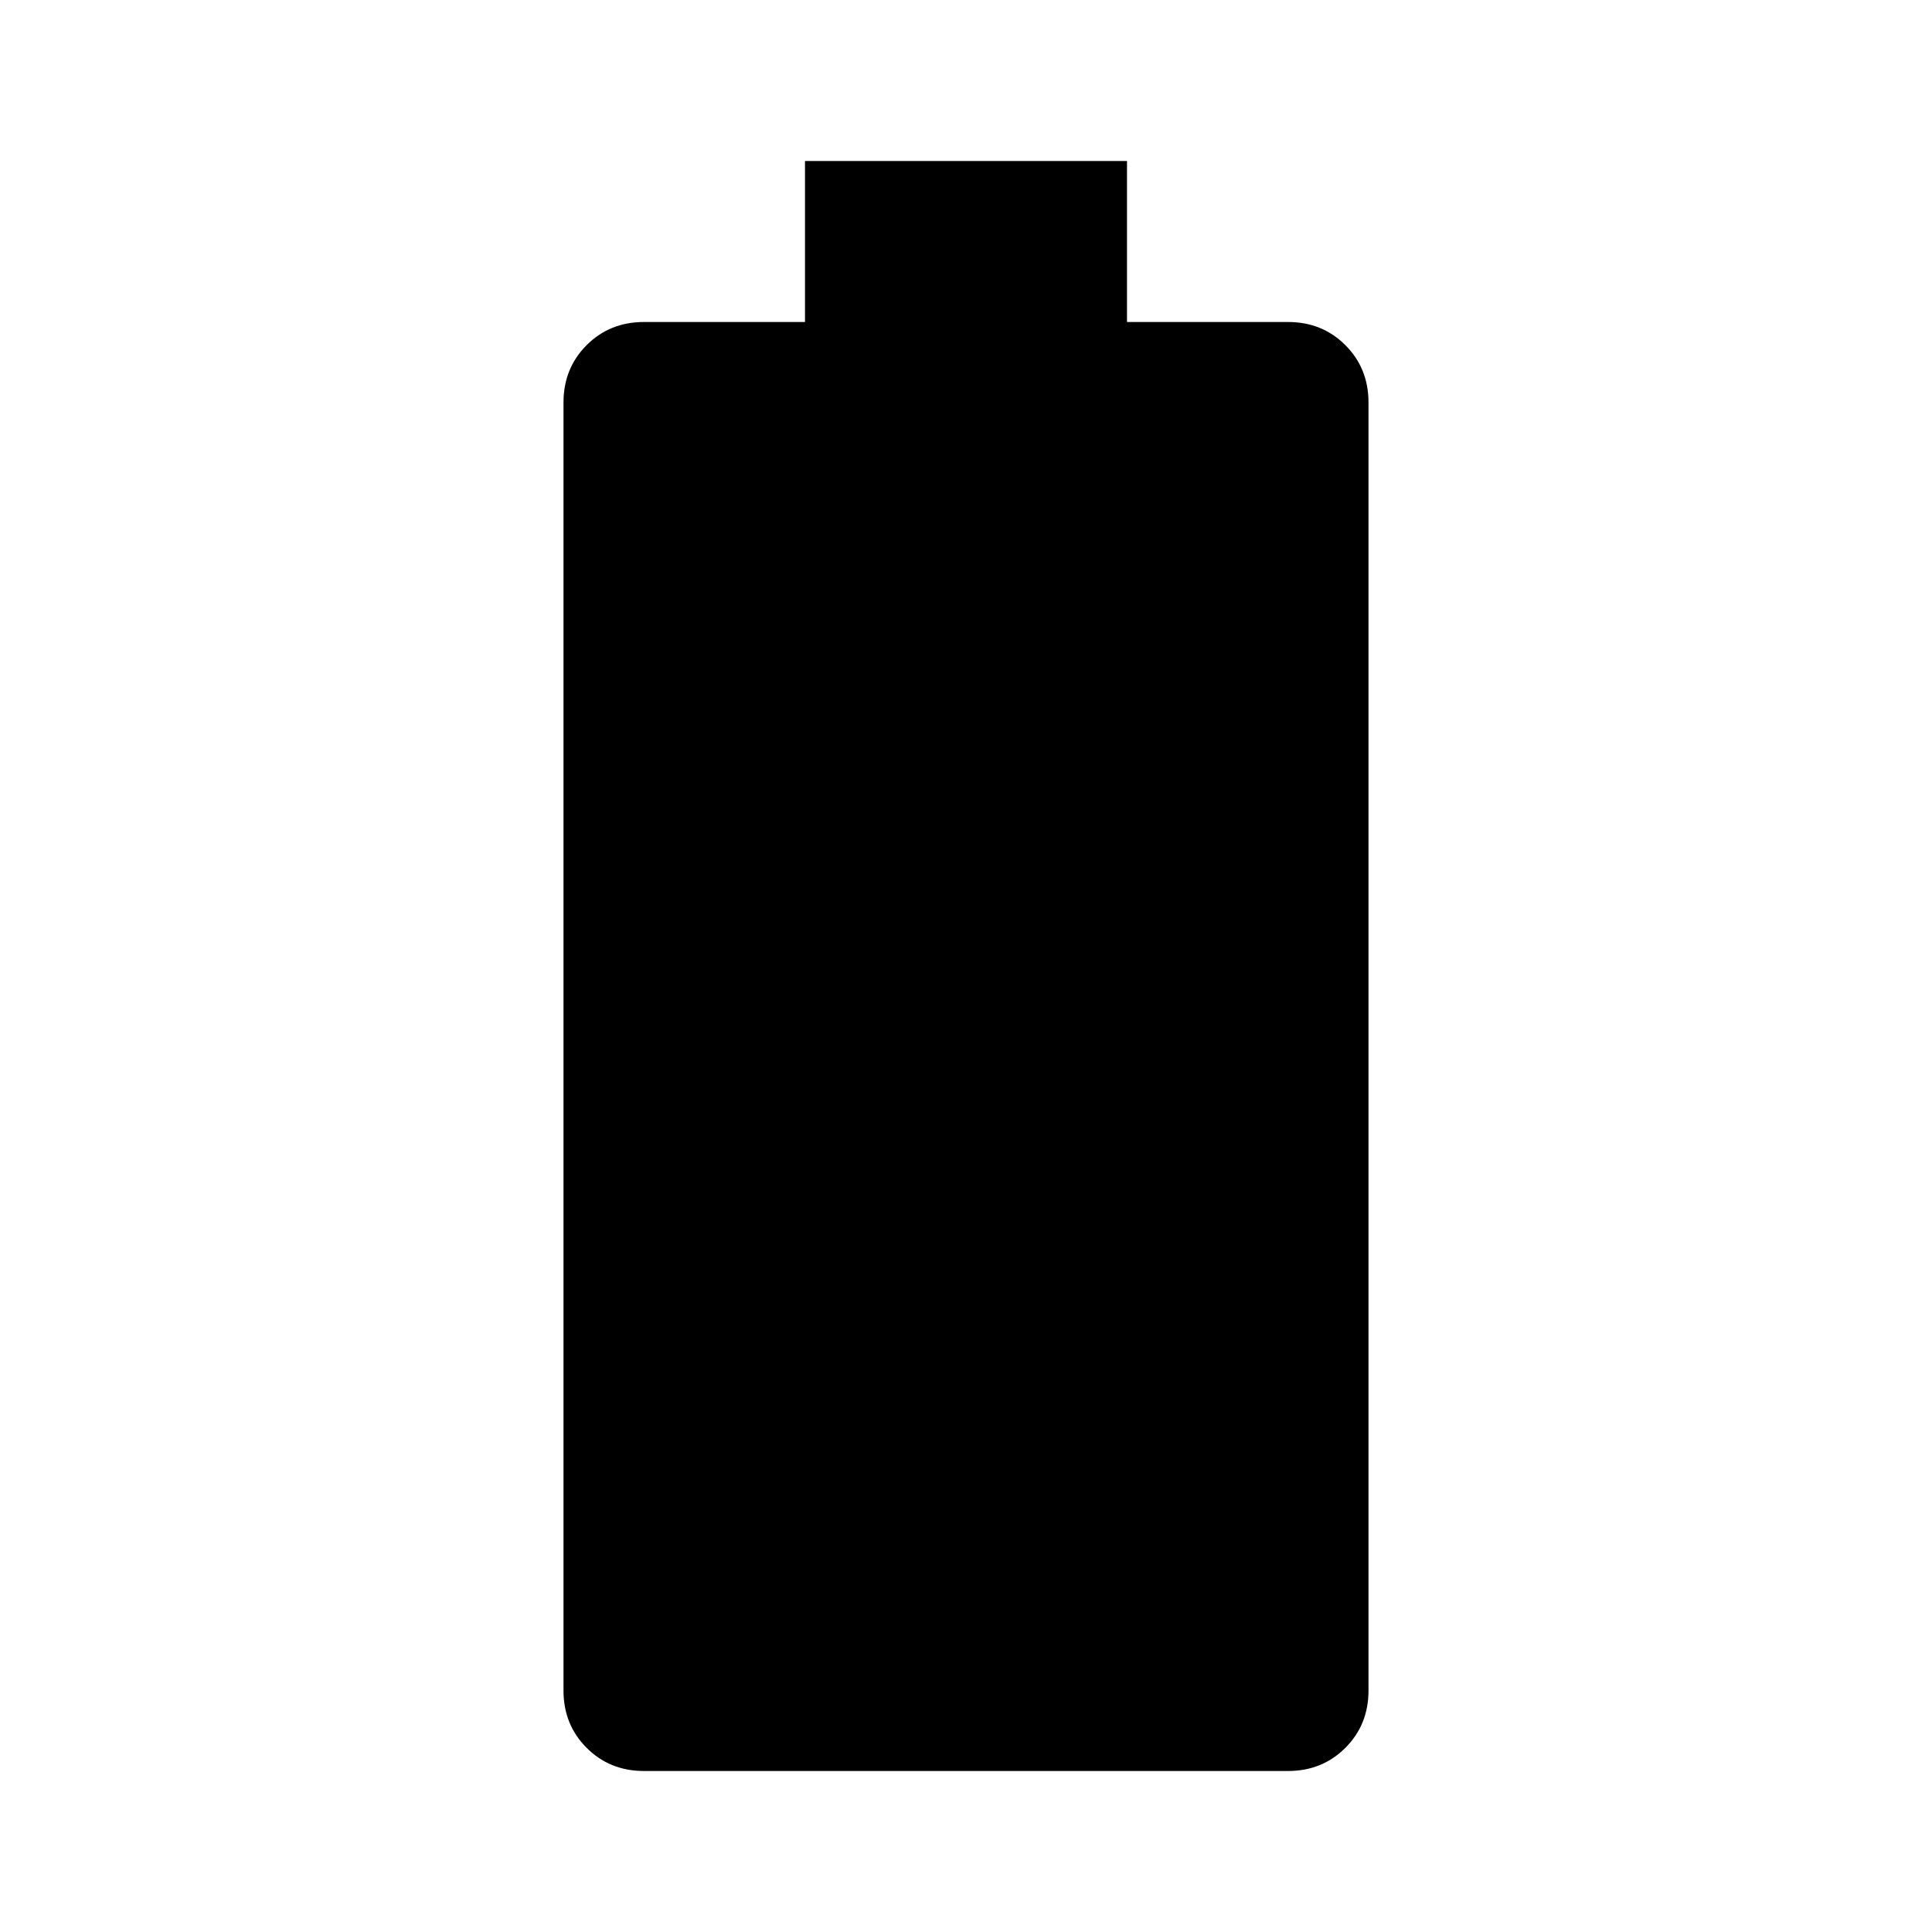
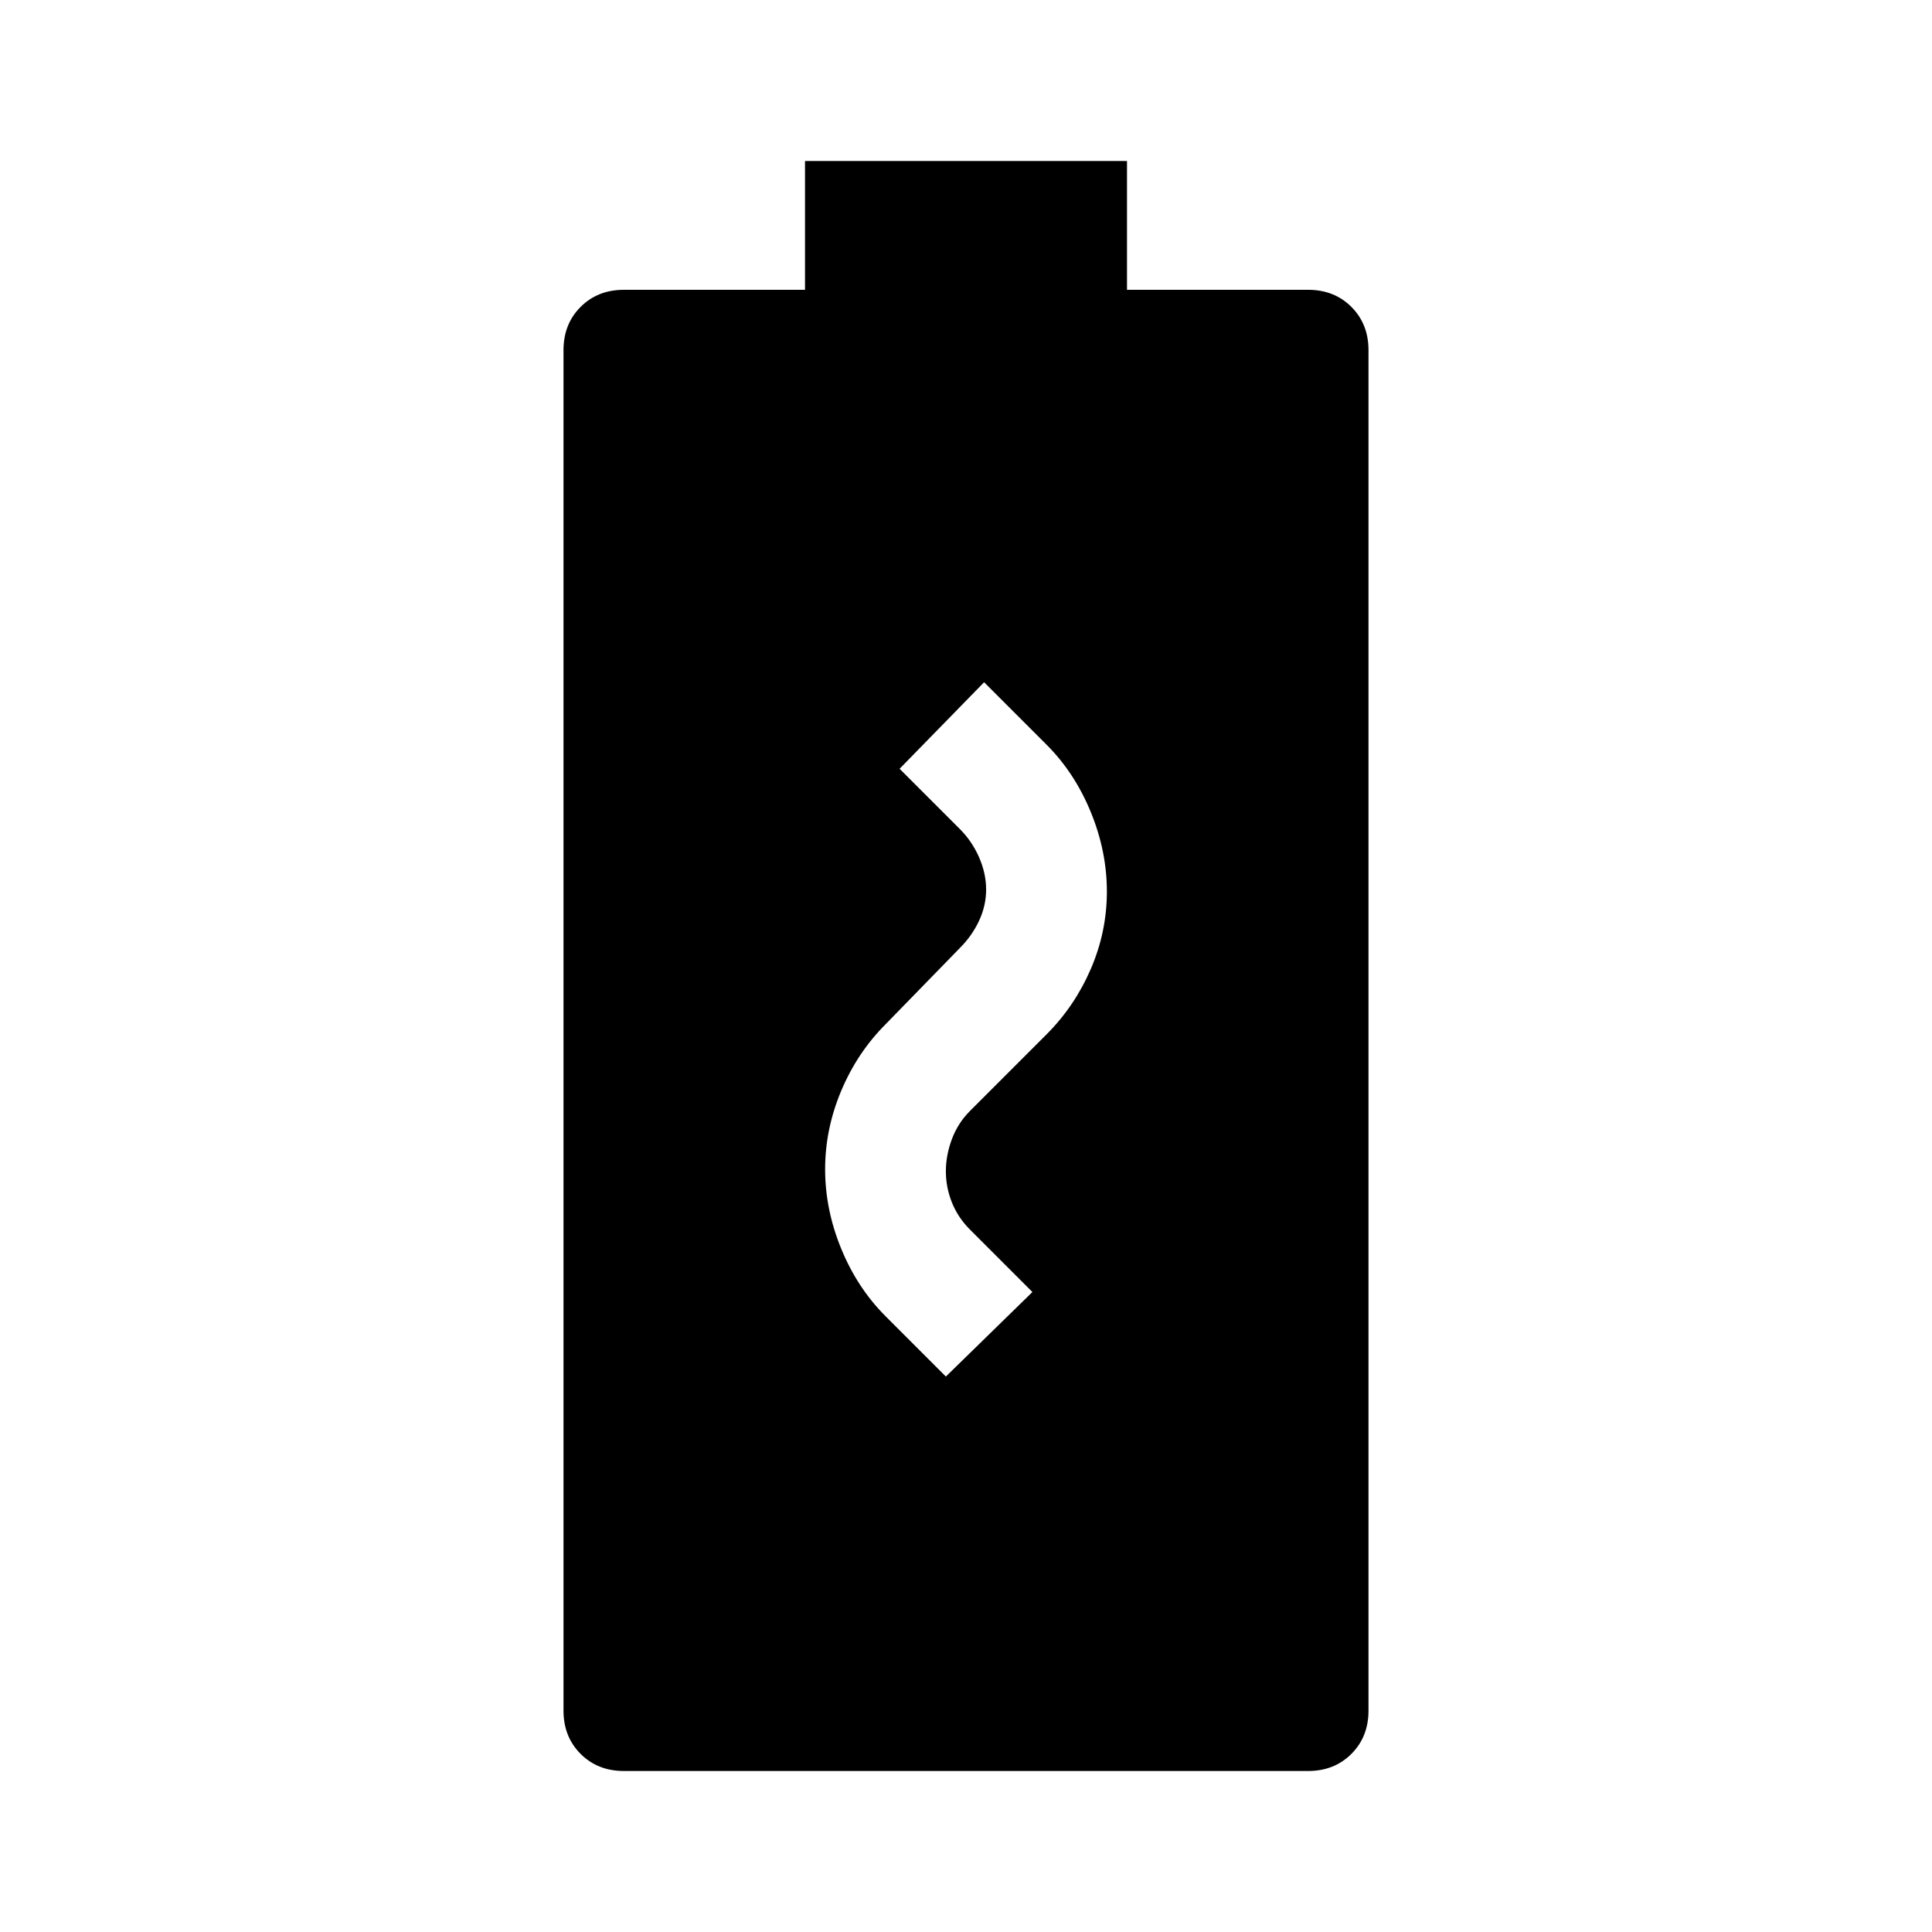
<svg xmlns="http://www.w3.org/2000/svg" height="48" viewBox="0 -960 960 960" width="48">
-   <path d="M320-80q-17 0-28.5-11.5T280-120v-640q0-17 11.5-28.5T320-800h80v-80h160v80h80q17 0 28.5 11.5T680-760v640q0 17-11.5 28.5T640-80H320Z" />
+   <path d="m470-276 43-42-31-31q-6-6-9-13.5t-3-15.5q0-8 3-16t9-14l38-38q14-14 22-32.5t8-38.5q0-20-8-39.5T520-590l-31-31-42 43 30 30q6 6 9.5 14t3.5 16q0 8-3.5 15.5T477-489l-37 38q-14 14-22 33t-8 39q0 20 8 39.5t22 33.5l30 30ZM310-80q-13 0-21.5-8.5T280-110v-676q0-13 8.5-21.5T310-816h90v-64h160v64h90q13 0 21.5 8.5T680-786v676q0 13-8.5 21.5T650-80H310Z" />
</svg>
